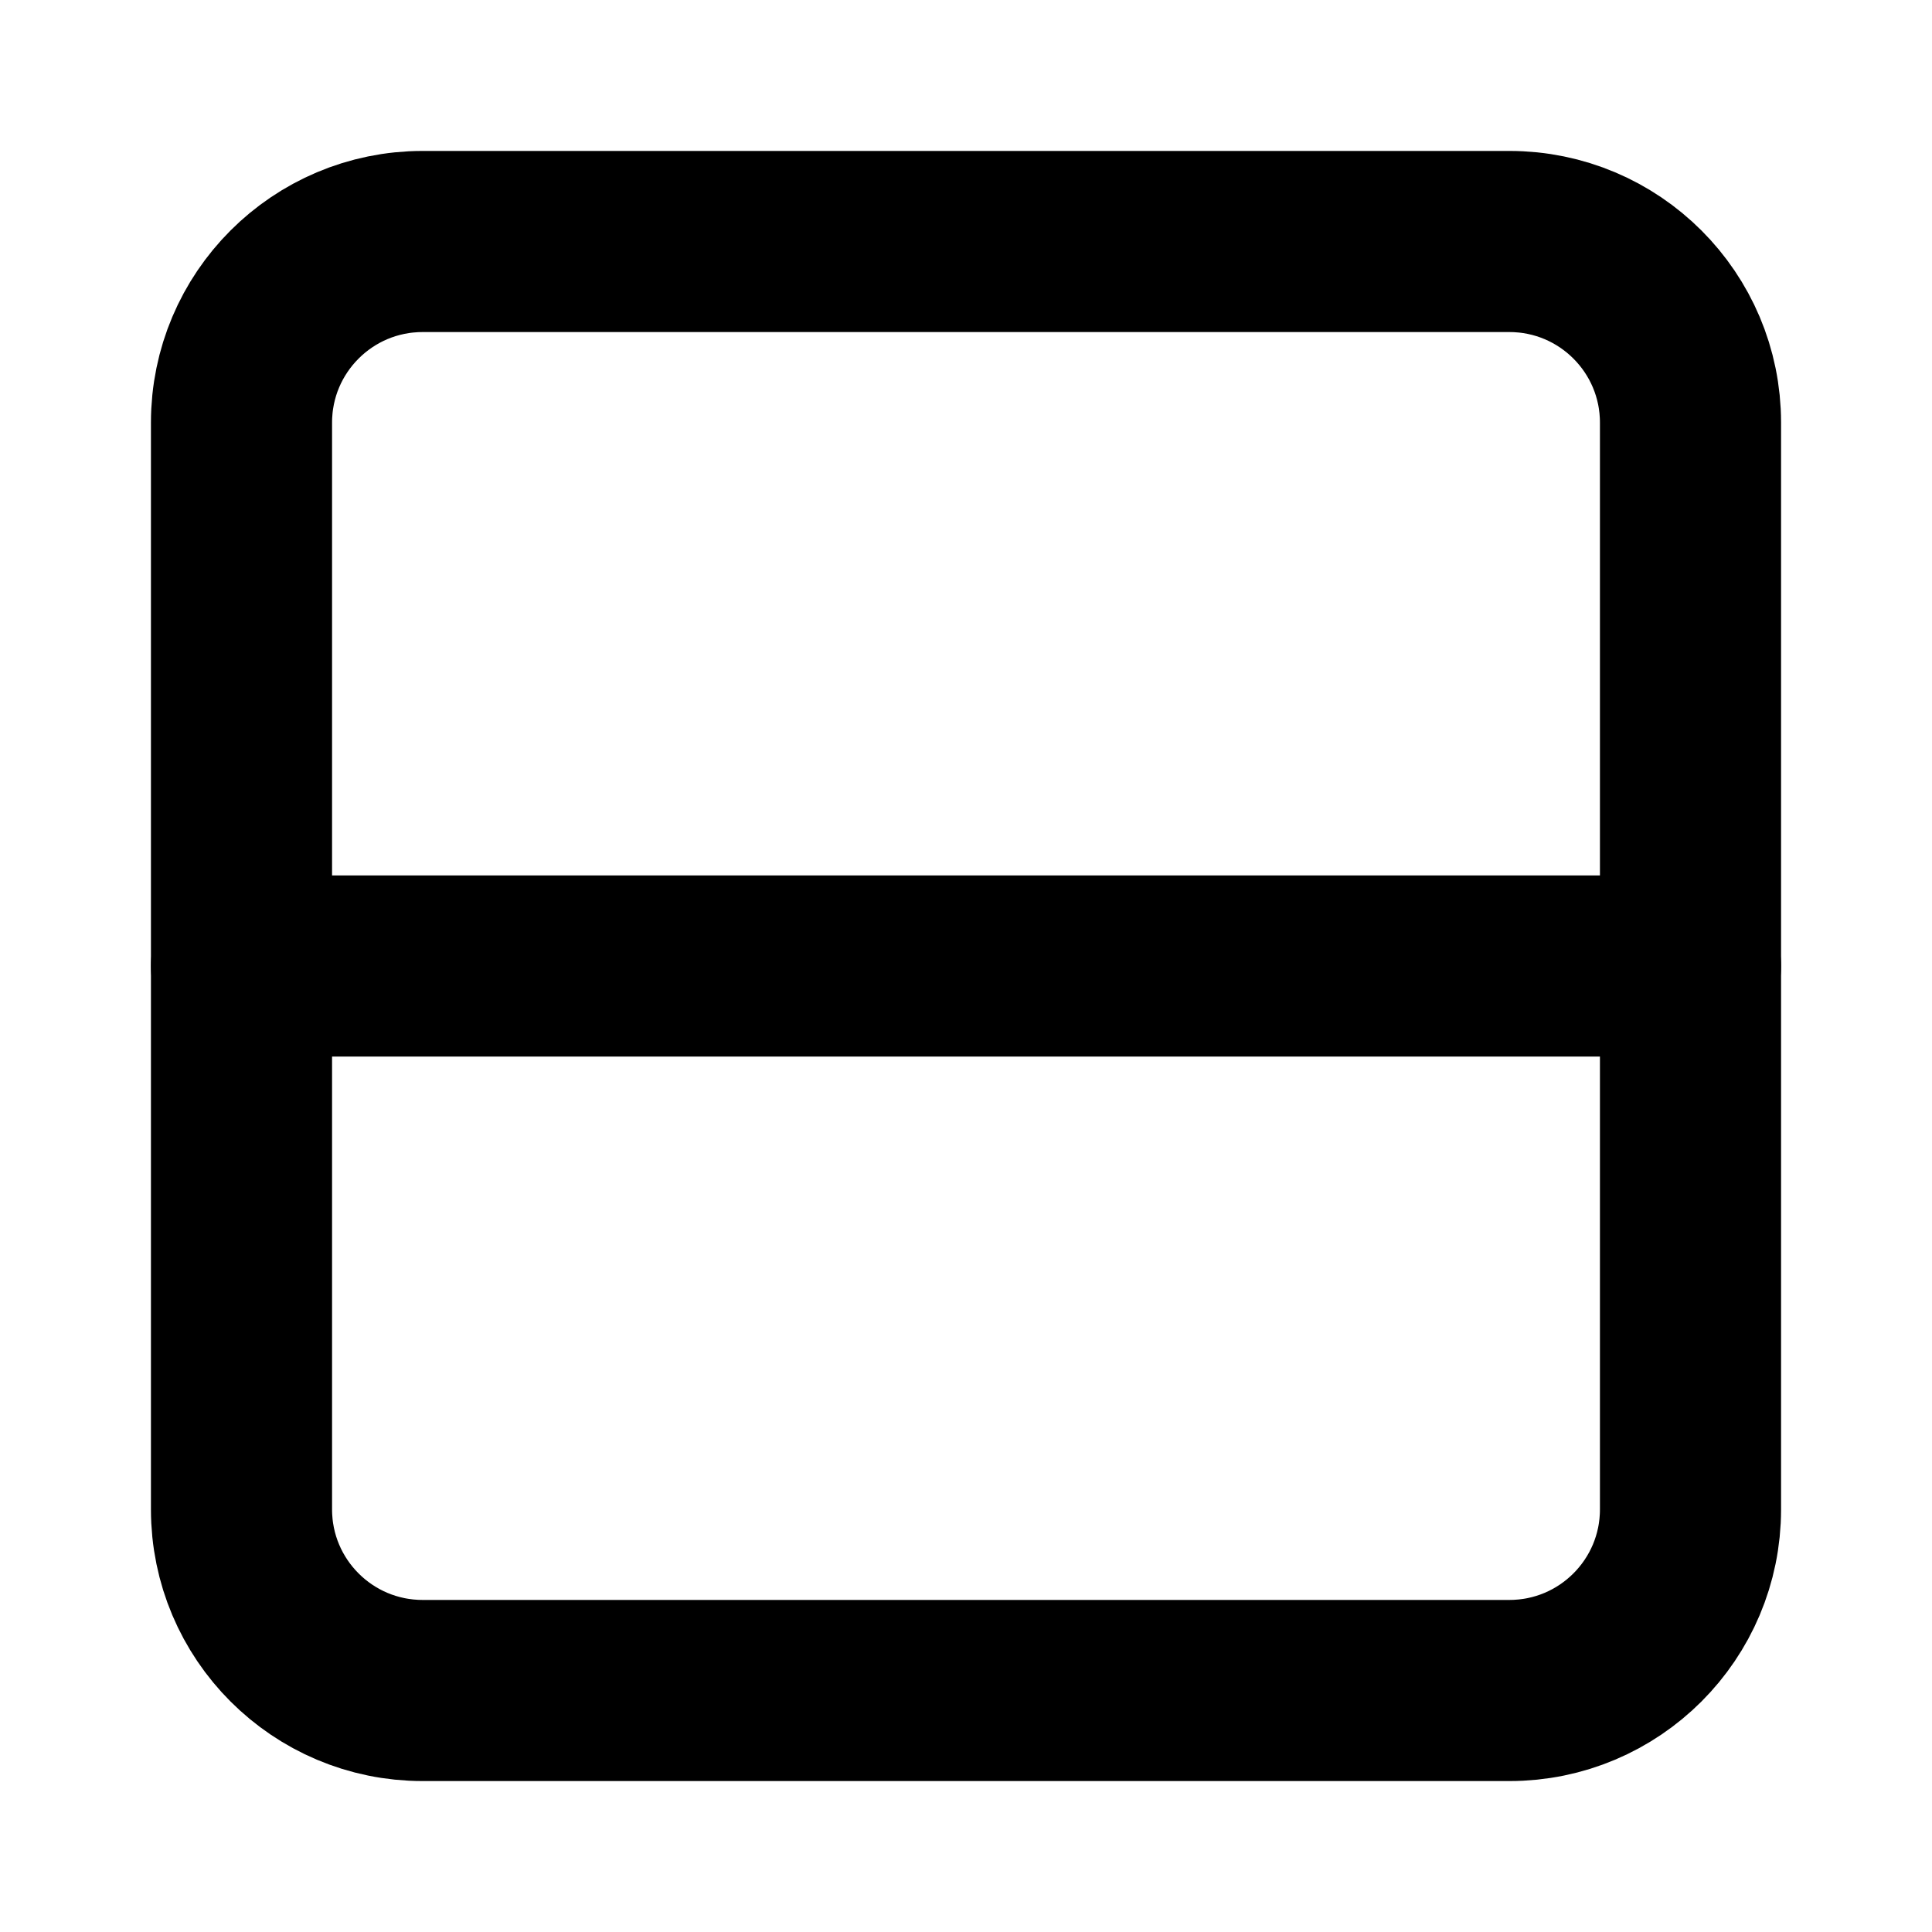
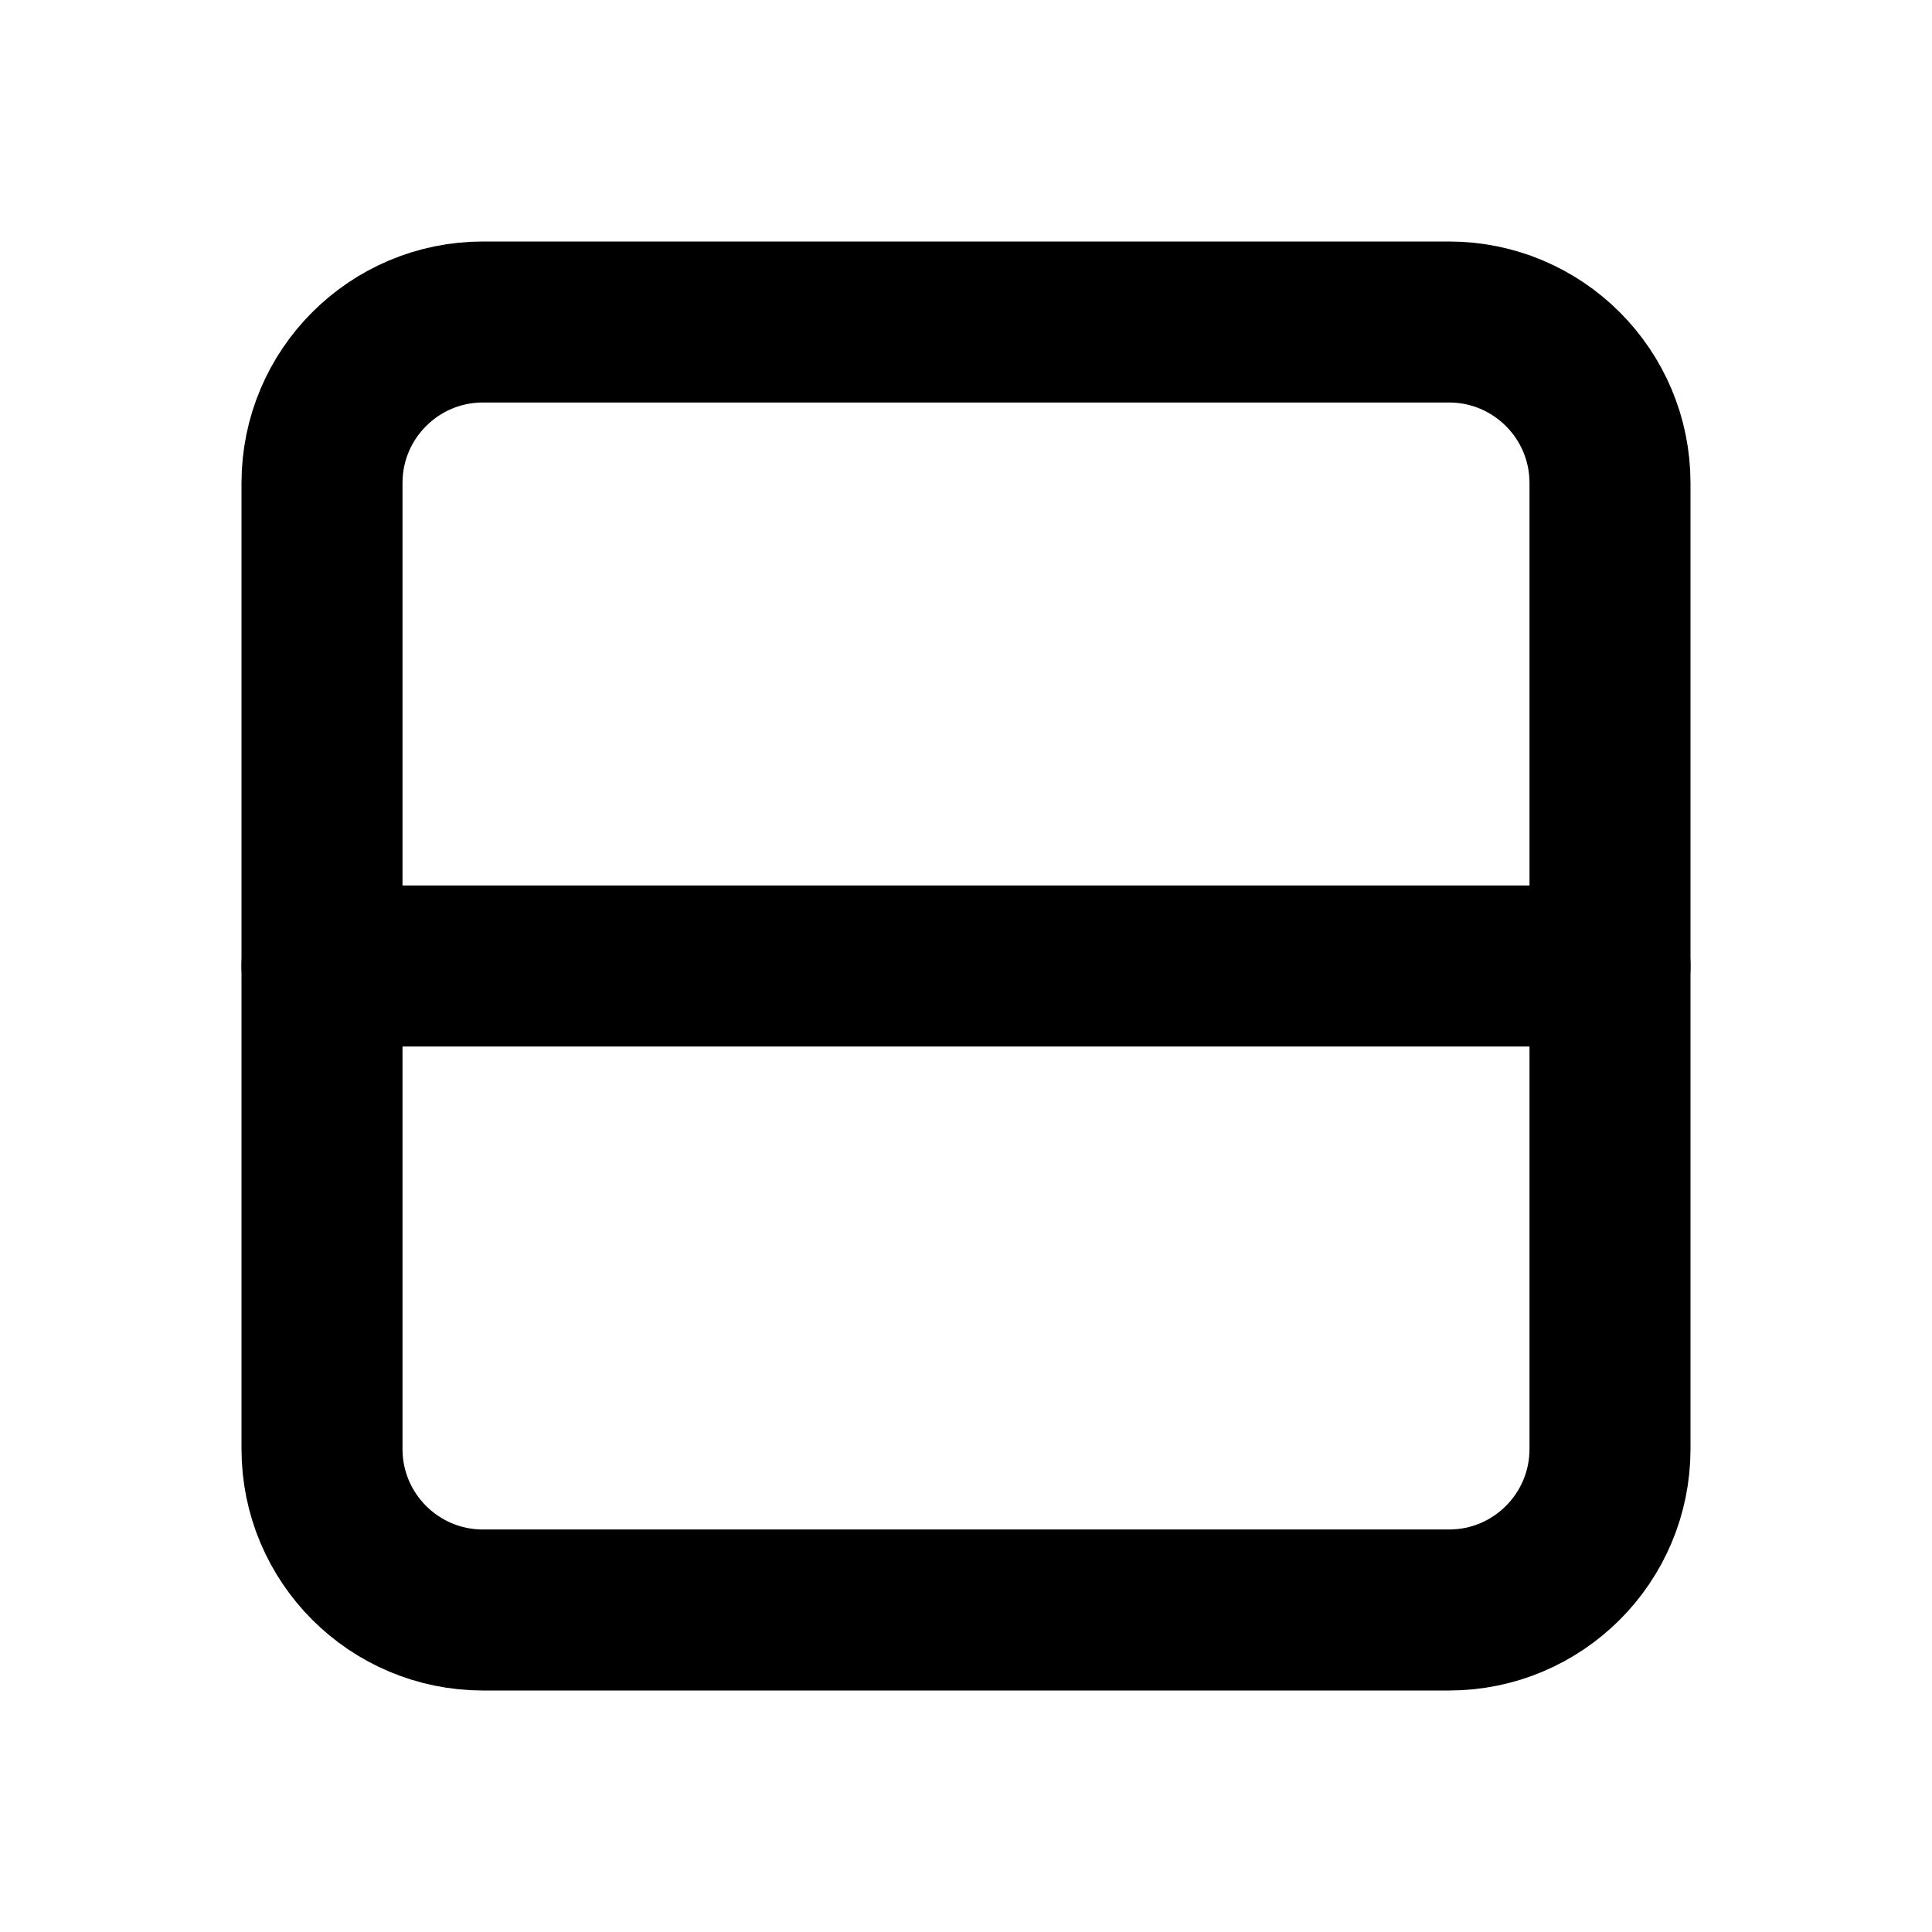
- <svg xmlns="http://www.w3.org/2000/svg" width="16" height="16" viewBox="0 0 16 16" fill="none" stroke="currentColor" stroke-width="1.5" stroke-linecap="round" stroke-linejoin="round">
-   <rect x="2" y="2" width="12" height="12" rx="1.5" />
-   <line x1="2" y1="8" x2="14" y2="8" />
+ <svg xmlns="http://www.w3.org/2000/svg" width="16" height="16" viewBox="0 0 24 24" fill="none" stroke="currentColor" stroke-width="2" stroke-linecap="round" stroke-linejoin="round">
+   <path d="M4 6a2 2 0 0 1 2 -2h12a2 2 0 0 1 2 2v12a2 2 0 0 1 -2 2h-12a2 2 0 0 1 -2 -2l0 -12" />
+   <path d="M4 12l16 0" />
</svg>
